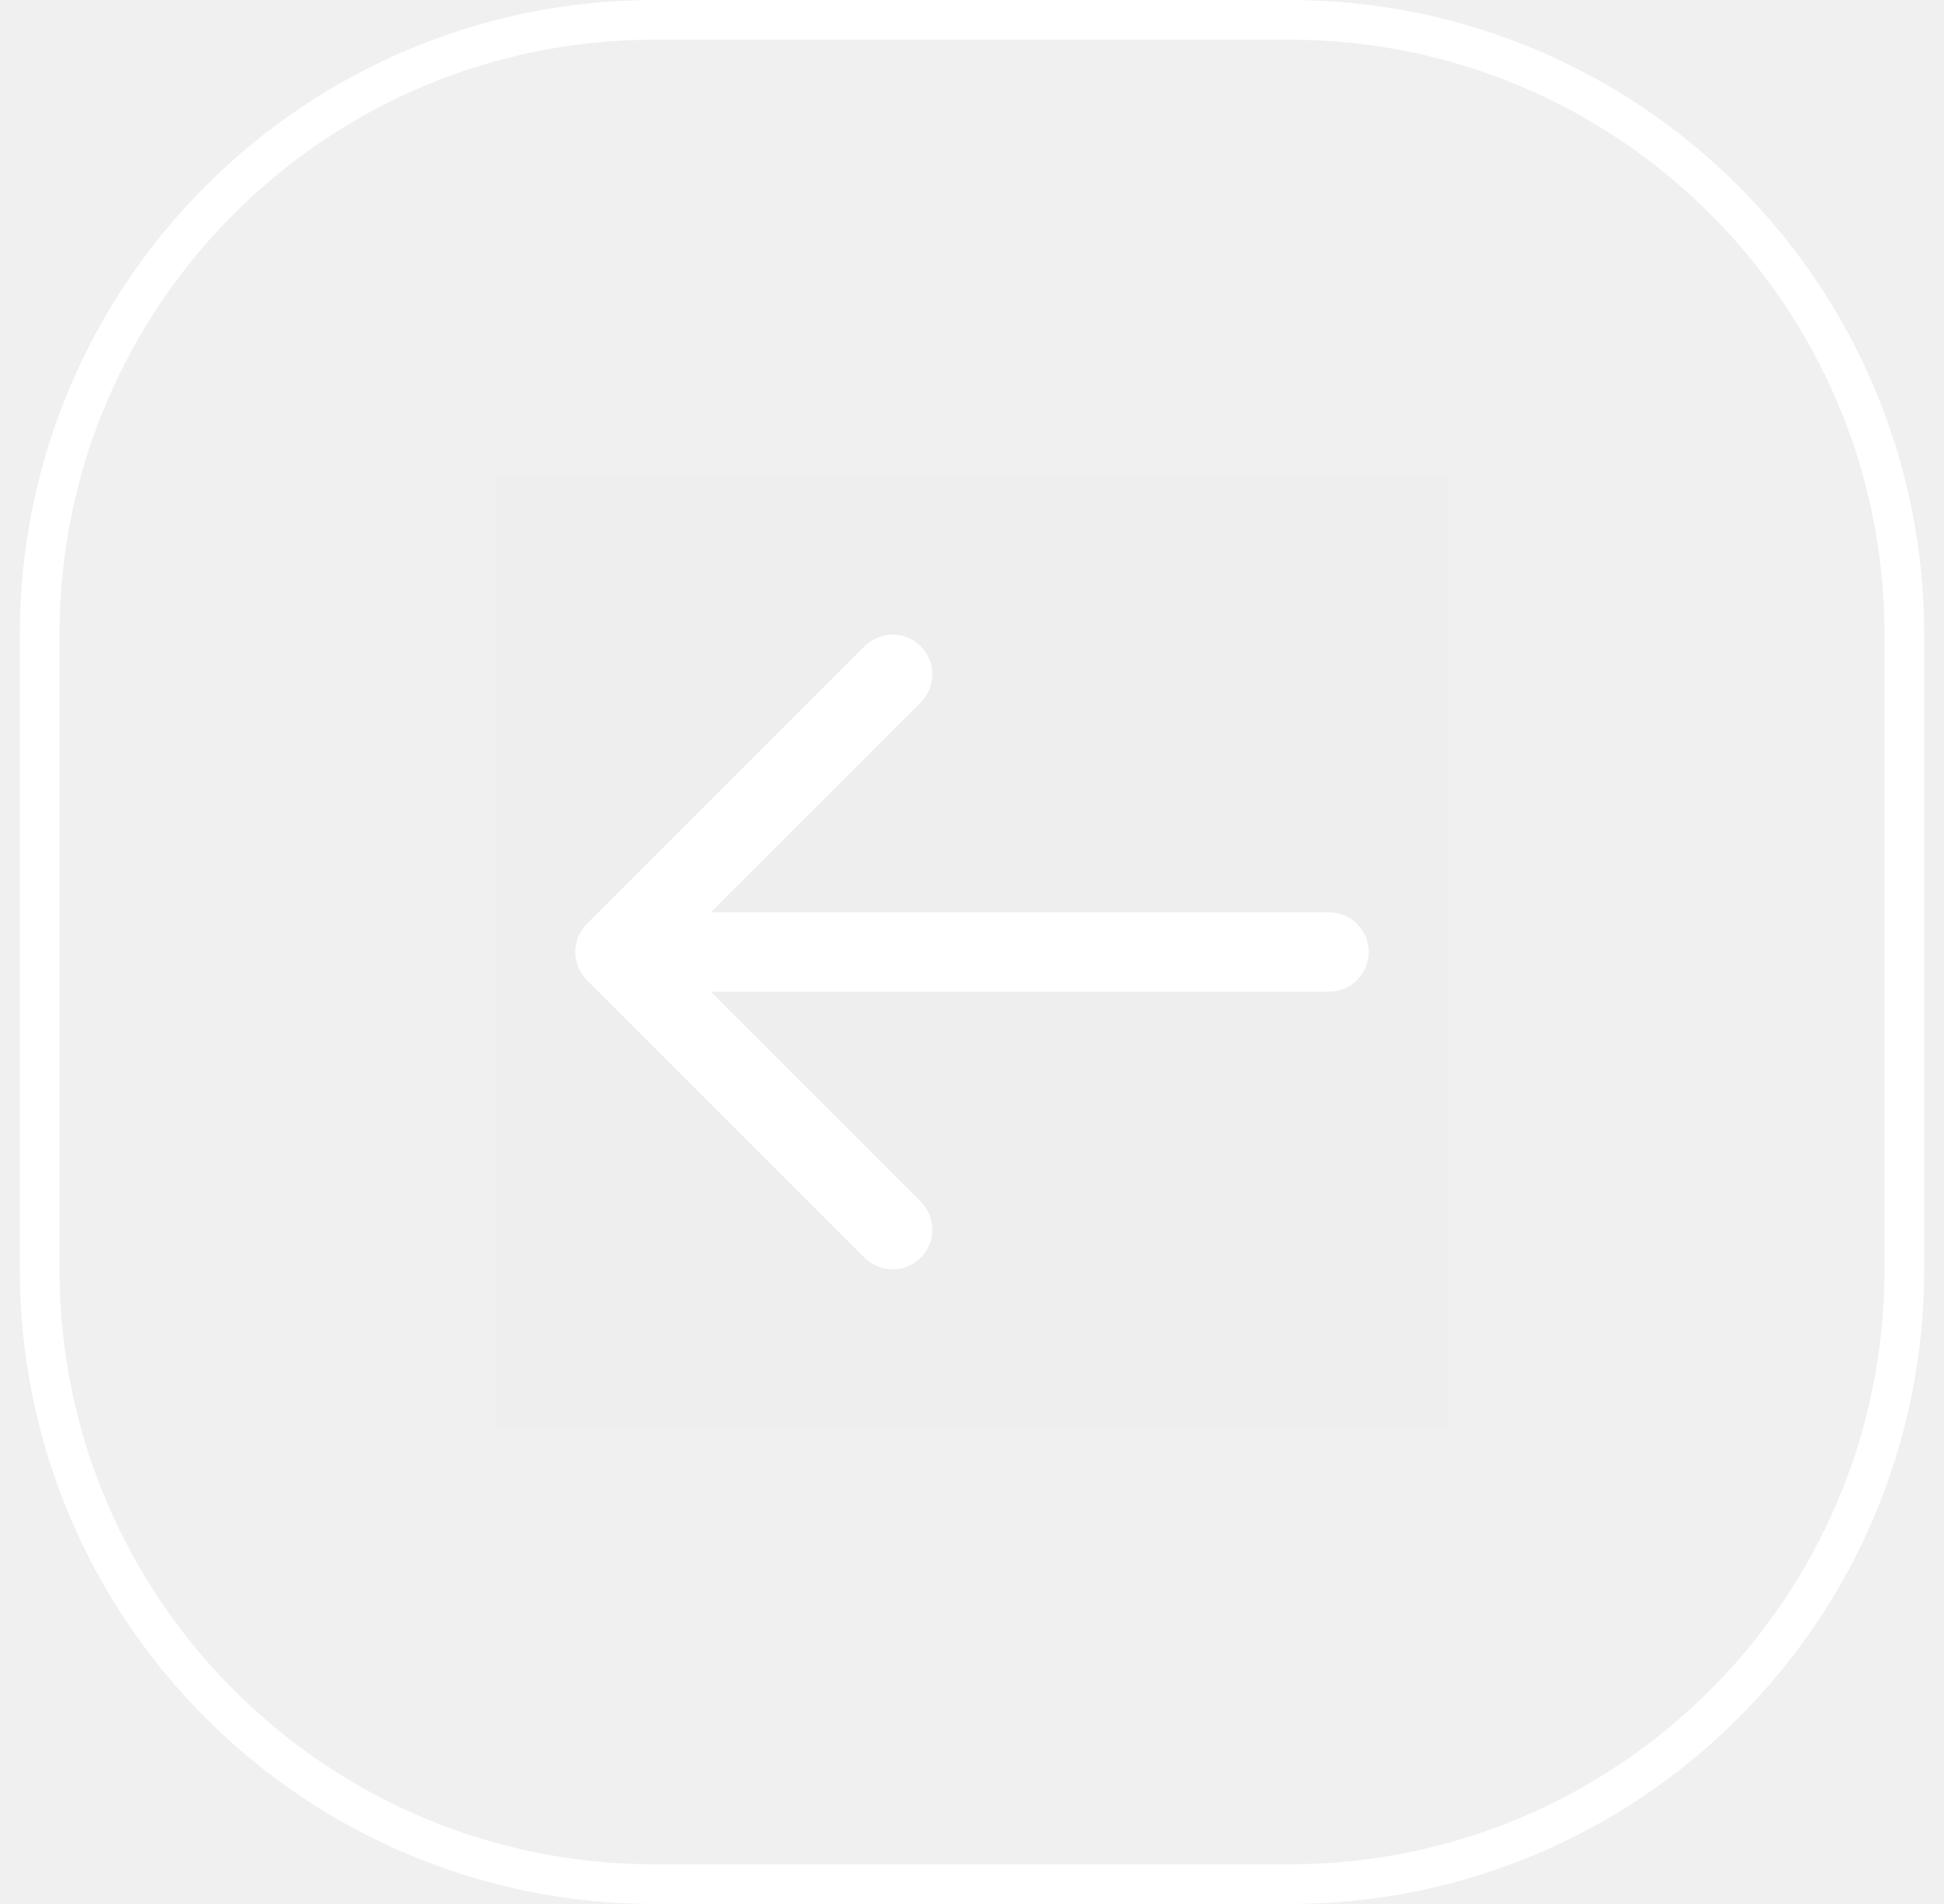
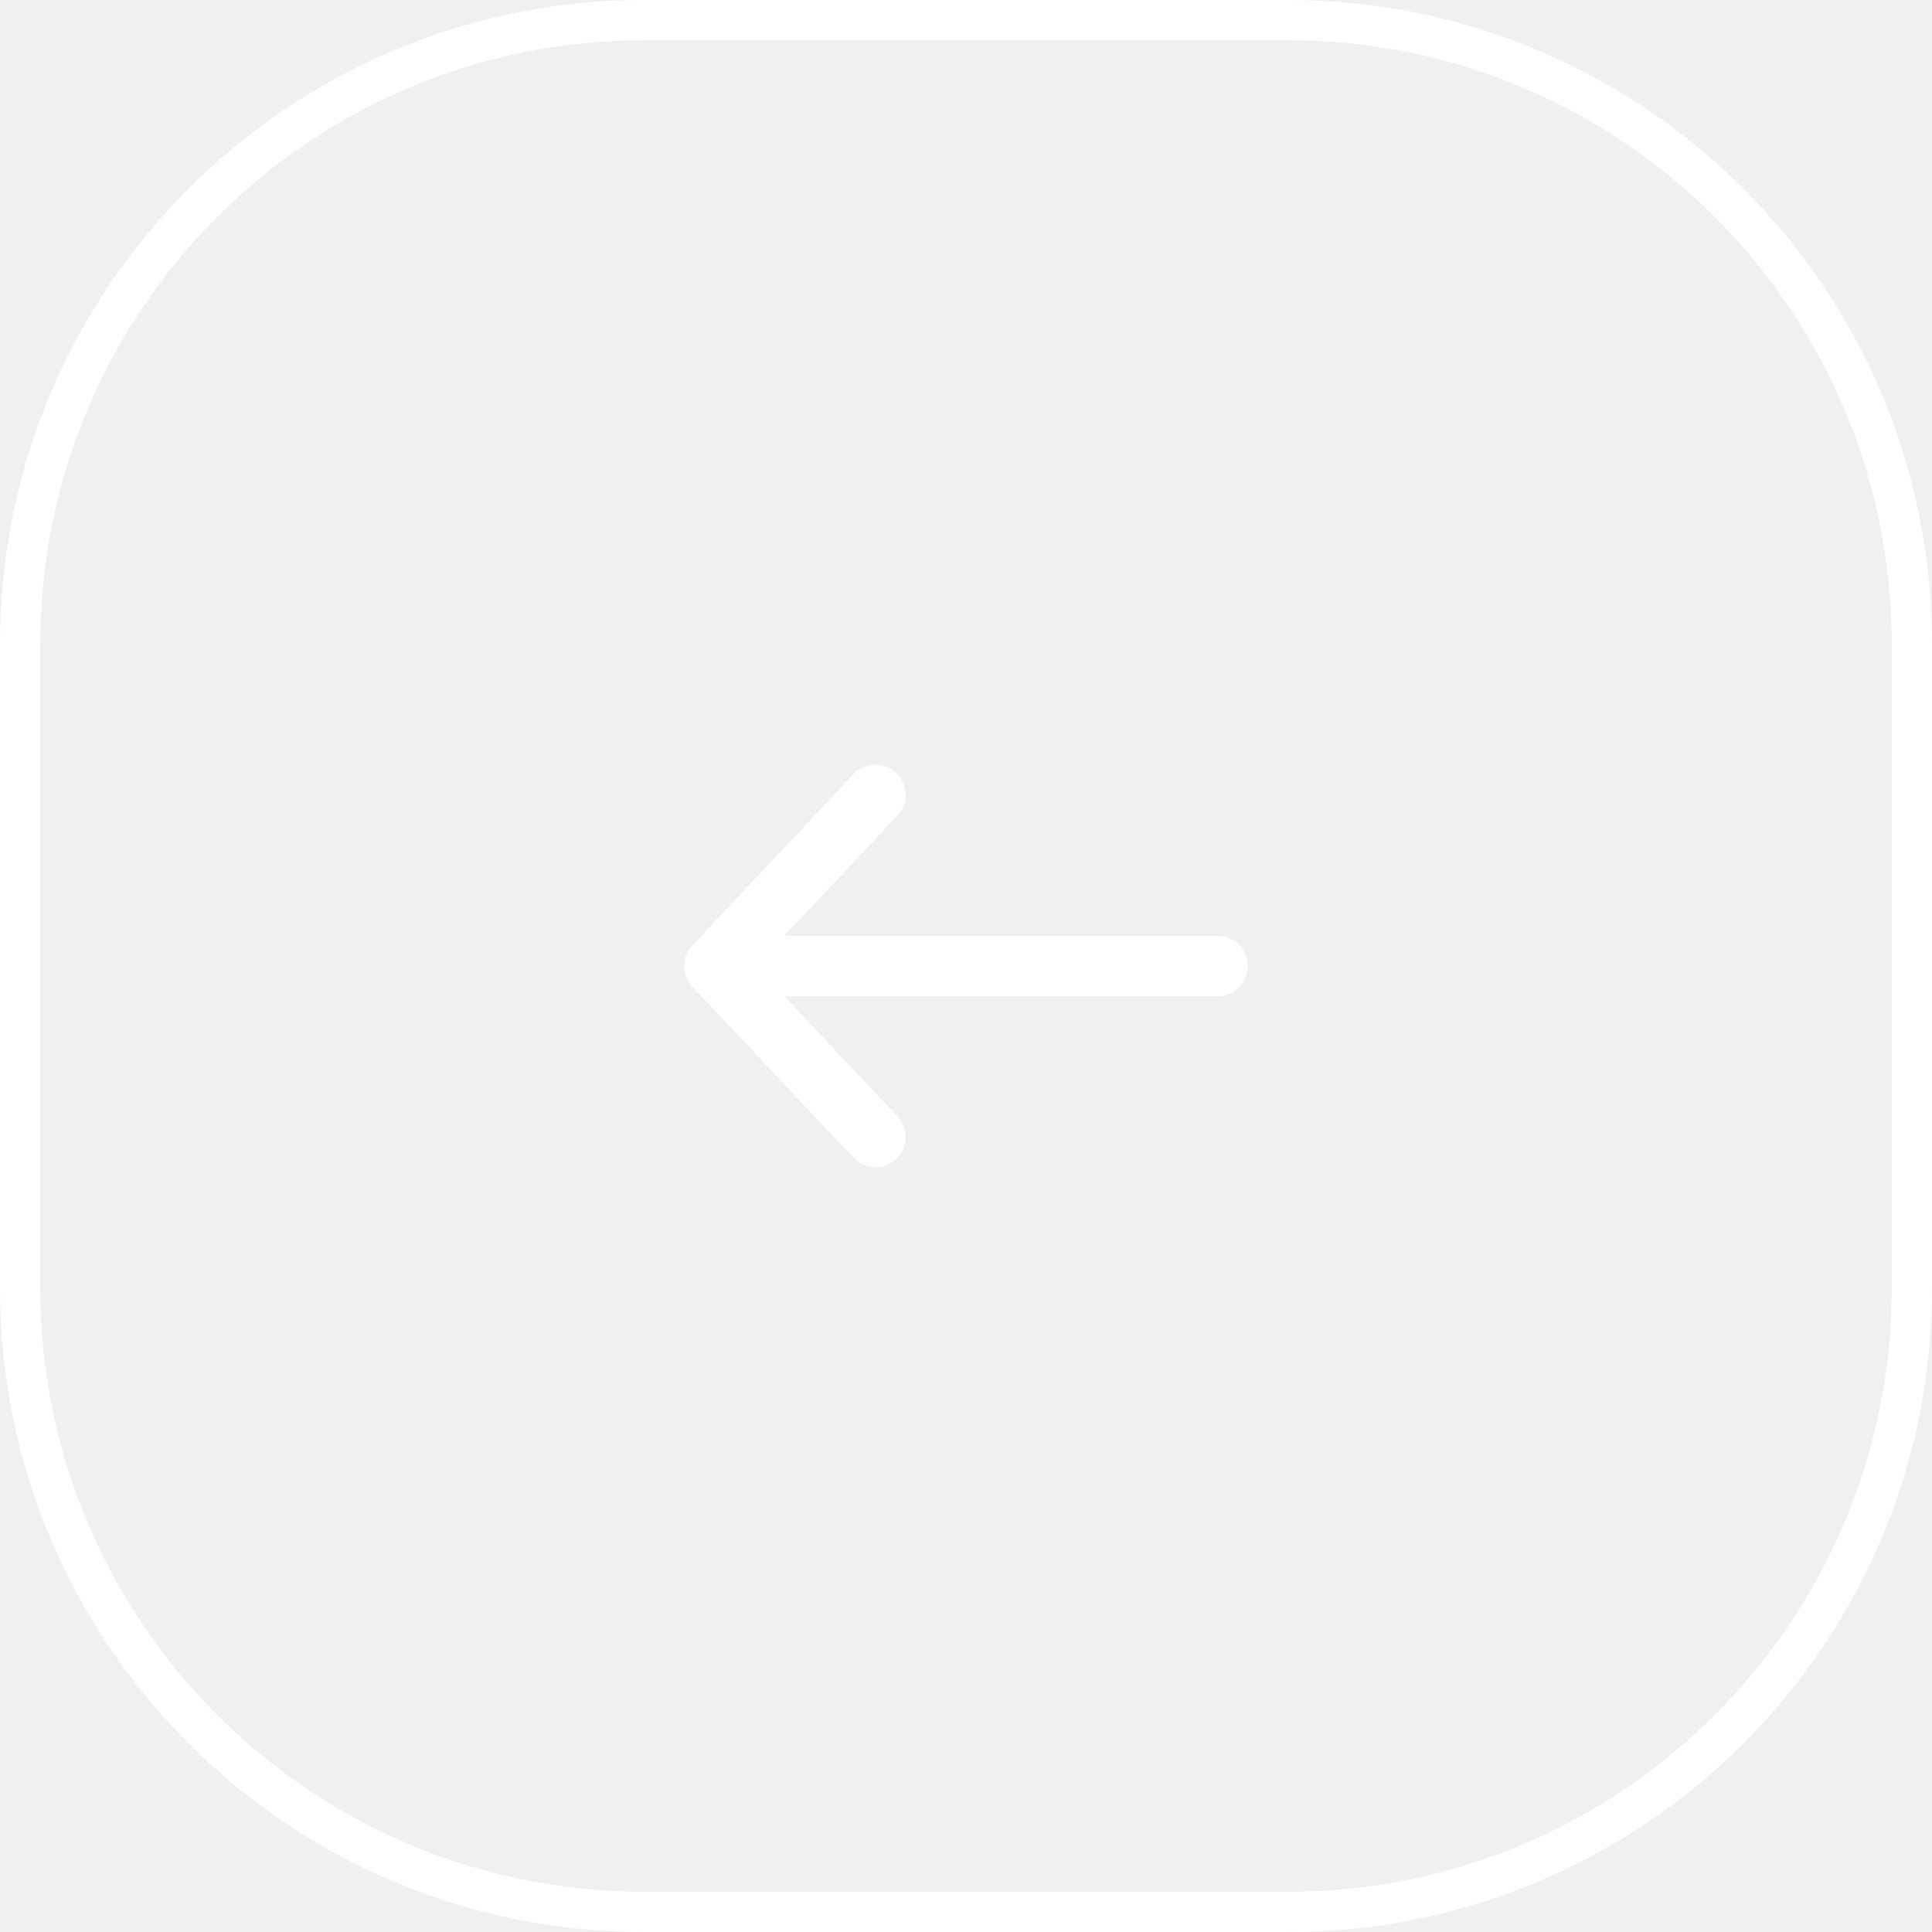
- <svg xmlns="http://www.w3.org/2000/svg" width="49" height="48" viewBox="0 0 49 48" fill="none">
-   <rect width="24" height="24" transform="translate(12.5 12)" fill="black" fill-opacity="0.01" />
-   <path d="M22.5 31L15.5 24M15.5 24L22.5 17M15.5 24L33.5 24" stroke="#FFFFFF" stroke-width="2" stroke-linecap="round" stroke-linejoin="round" />
-   <rect x="1" y="0.5" width="47" height="47" rx="15.5" stroke="#FFFFFF" />
+ <svg xmlns="http://www.w3.org/2000/svg" width="48" height="48" viewBox="0 0 48 48" fill="none">
+   <rect x="0.5" y="0.5" width="47" height="47" rx="15.5" stroke="#FFFFFF" />
+   <path d="M17.75 24H30.25M17.75 24L21.75 19.75M17.75 24L21.75 28.25" stroke="#FFFFFF" stroke-width="1.5" stroke-linecap="round" stroke-linejoin="round" />
</svg>
